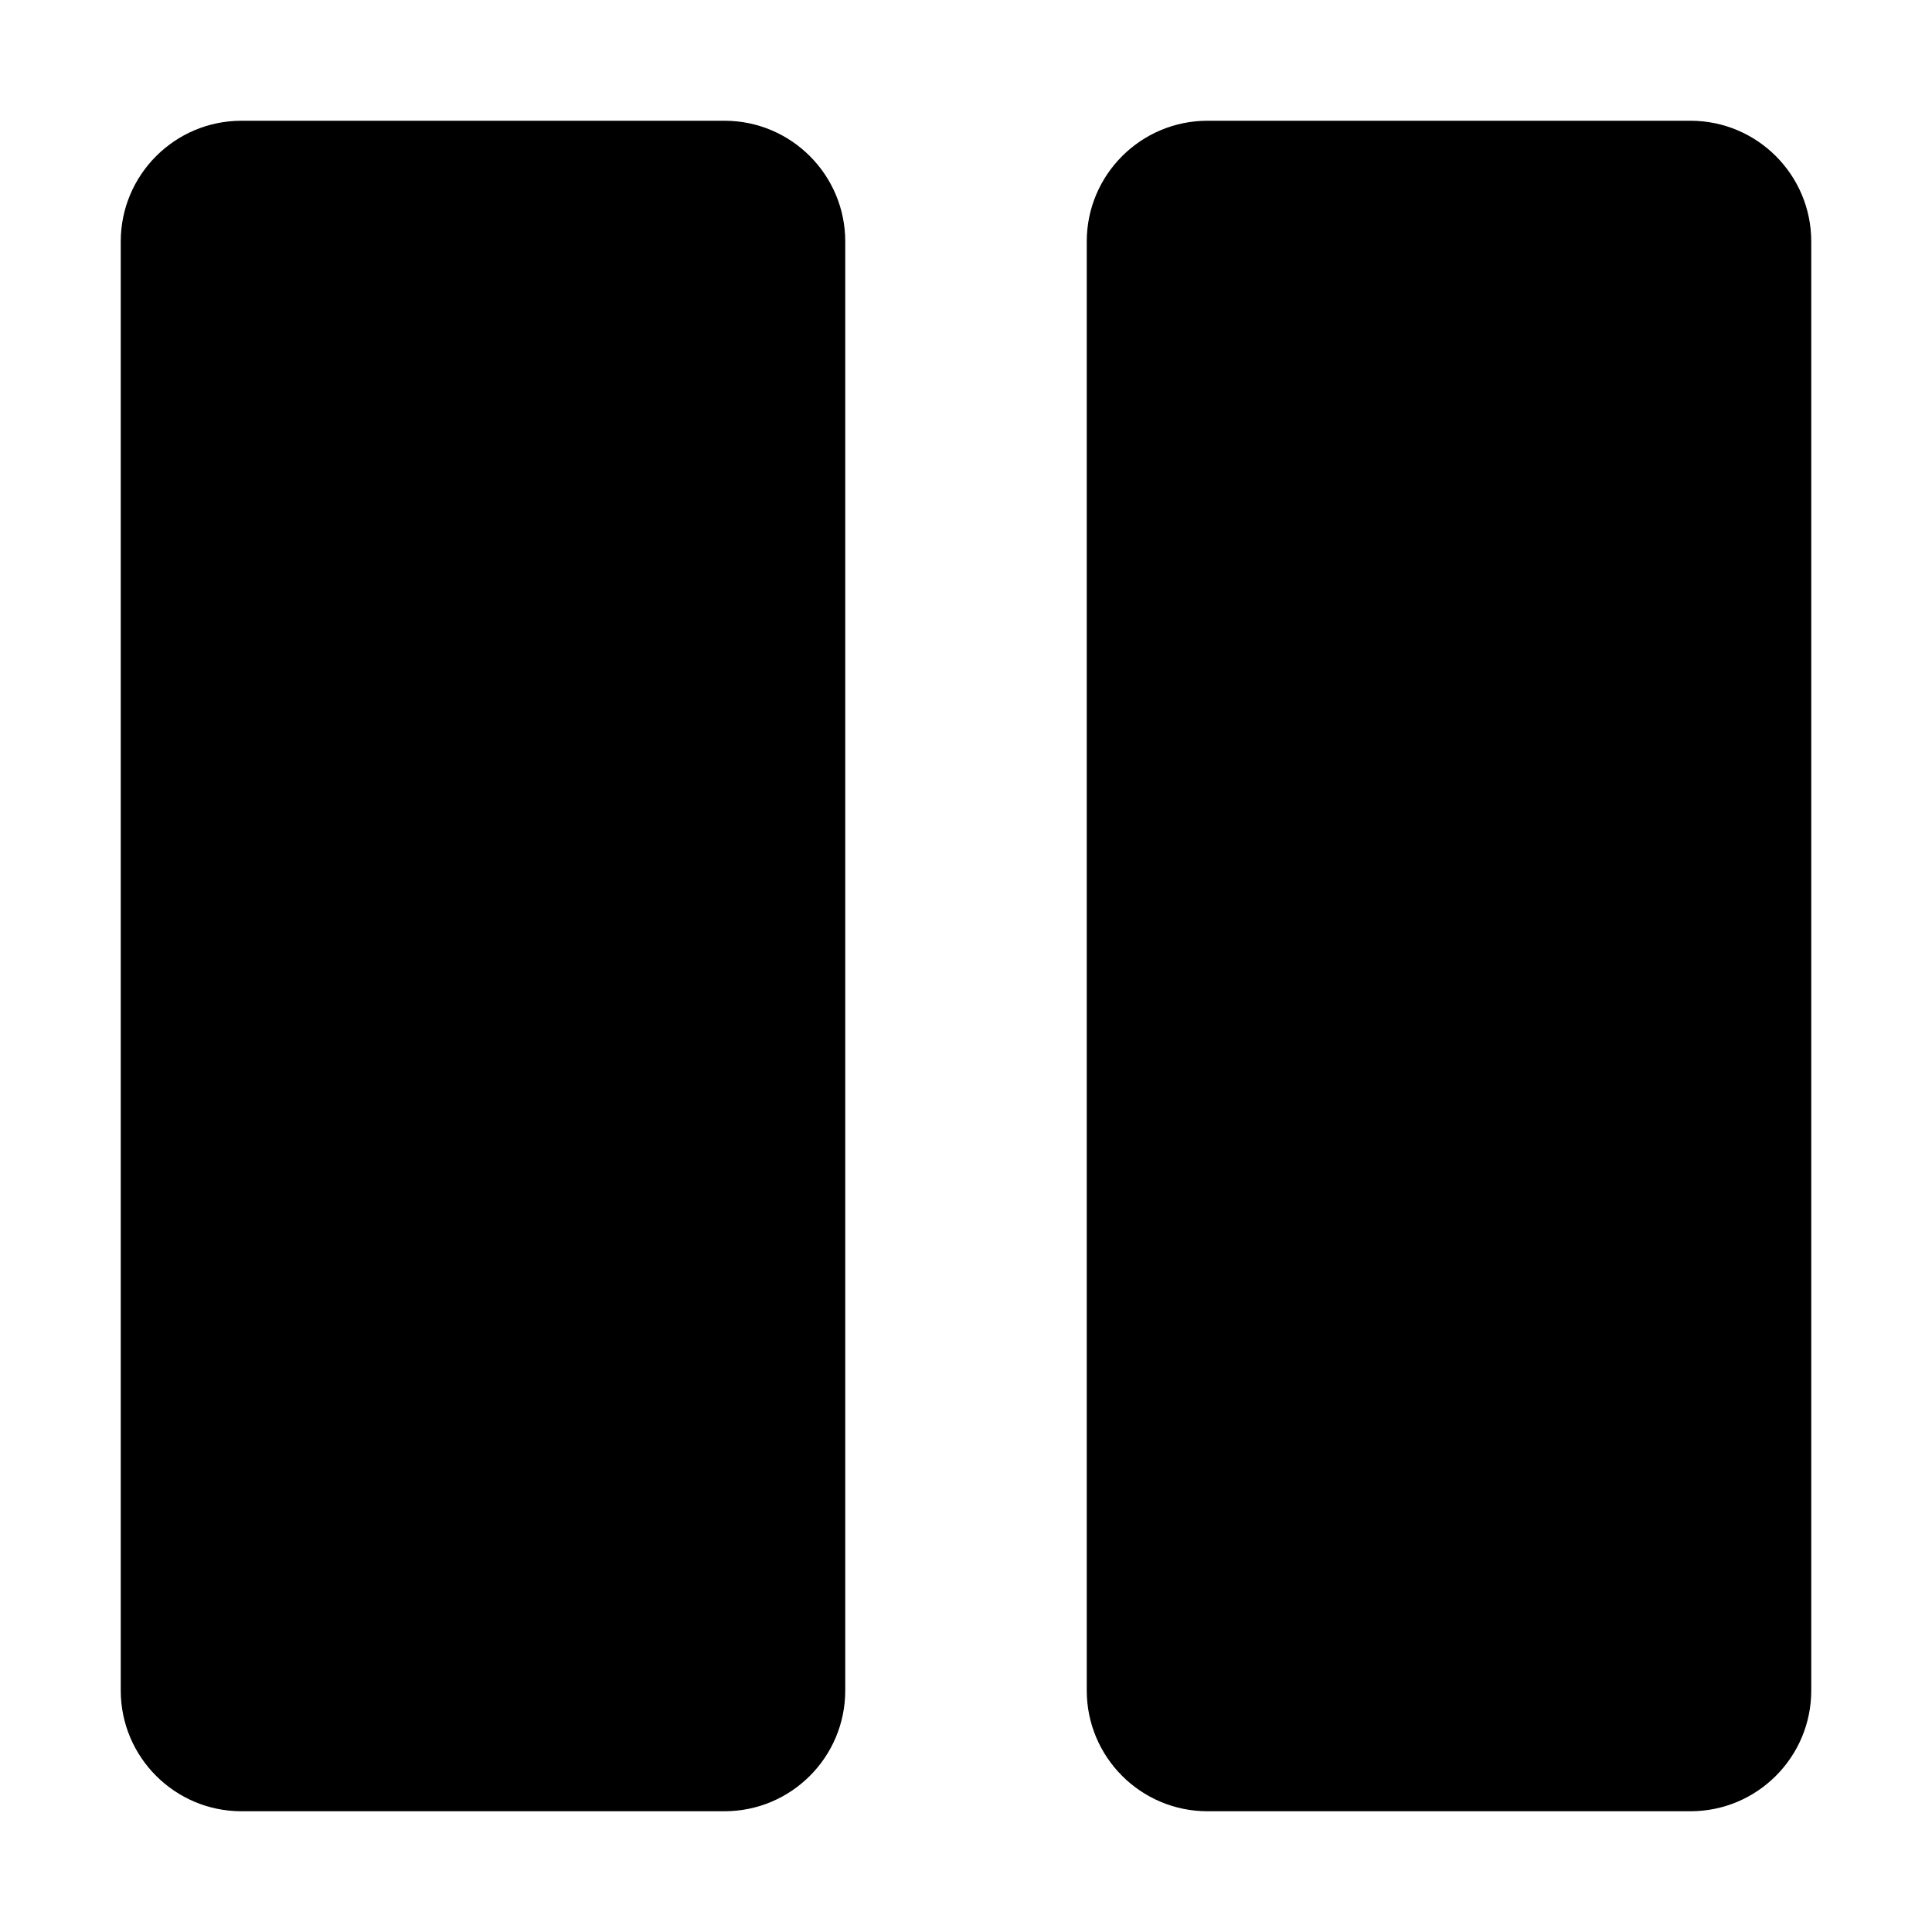
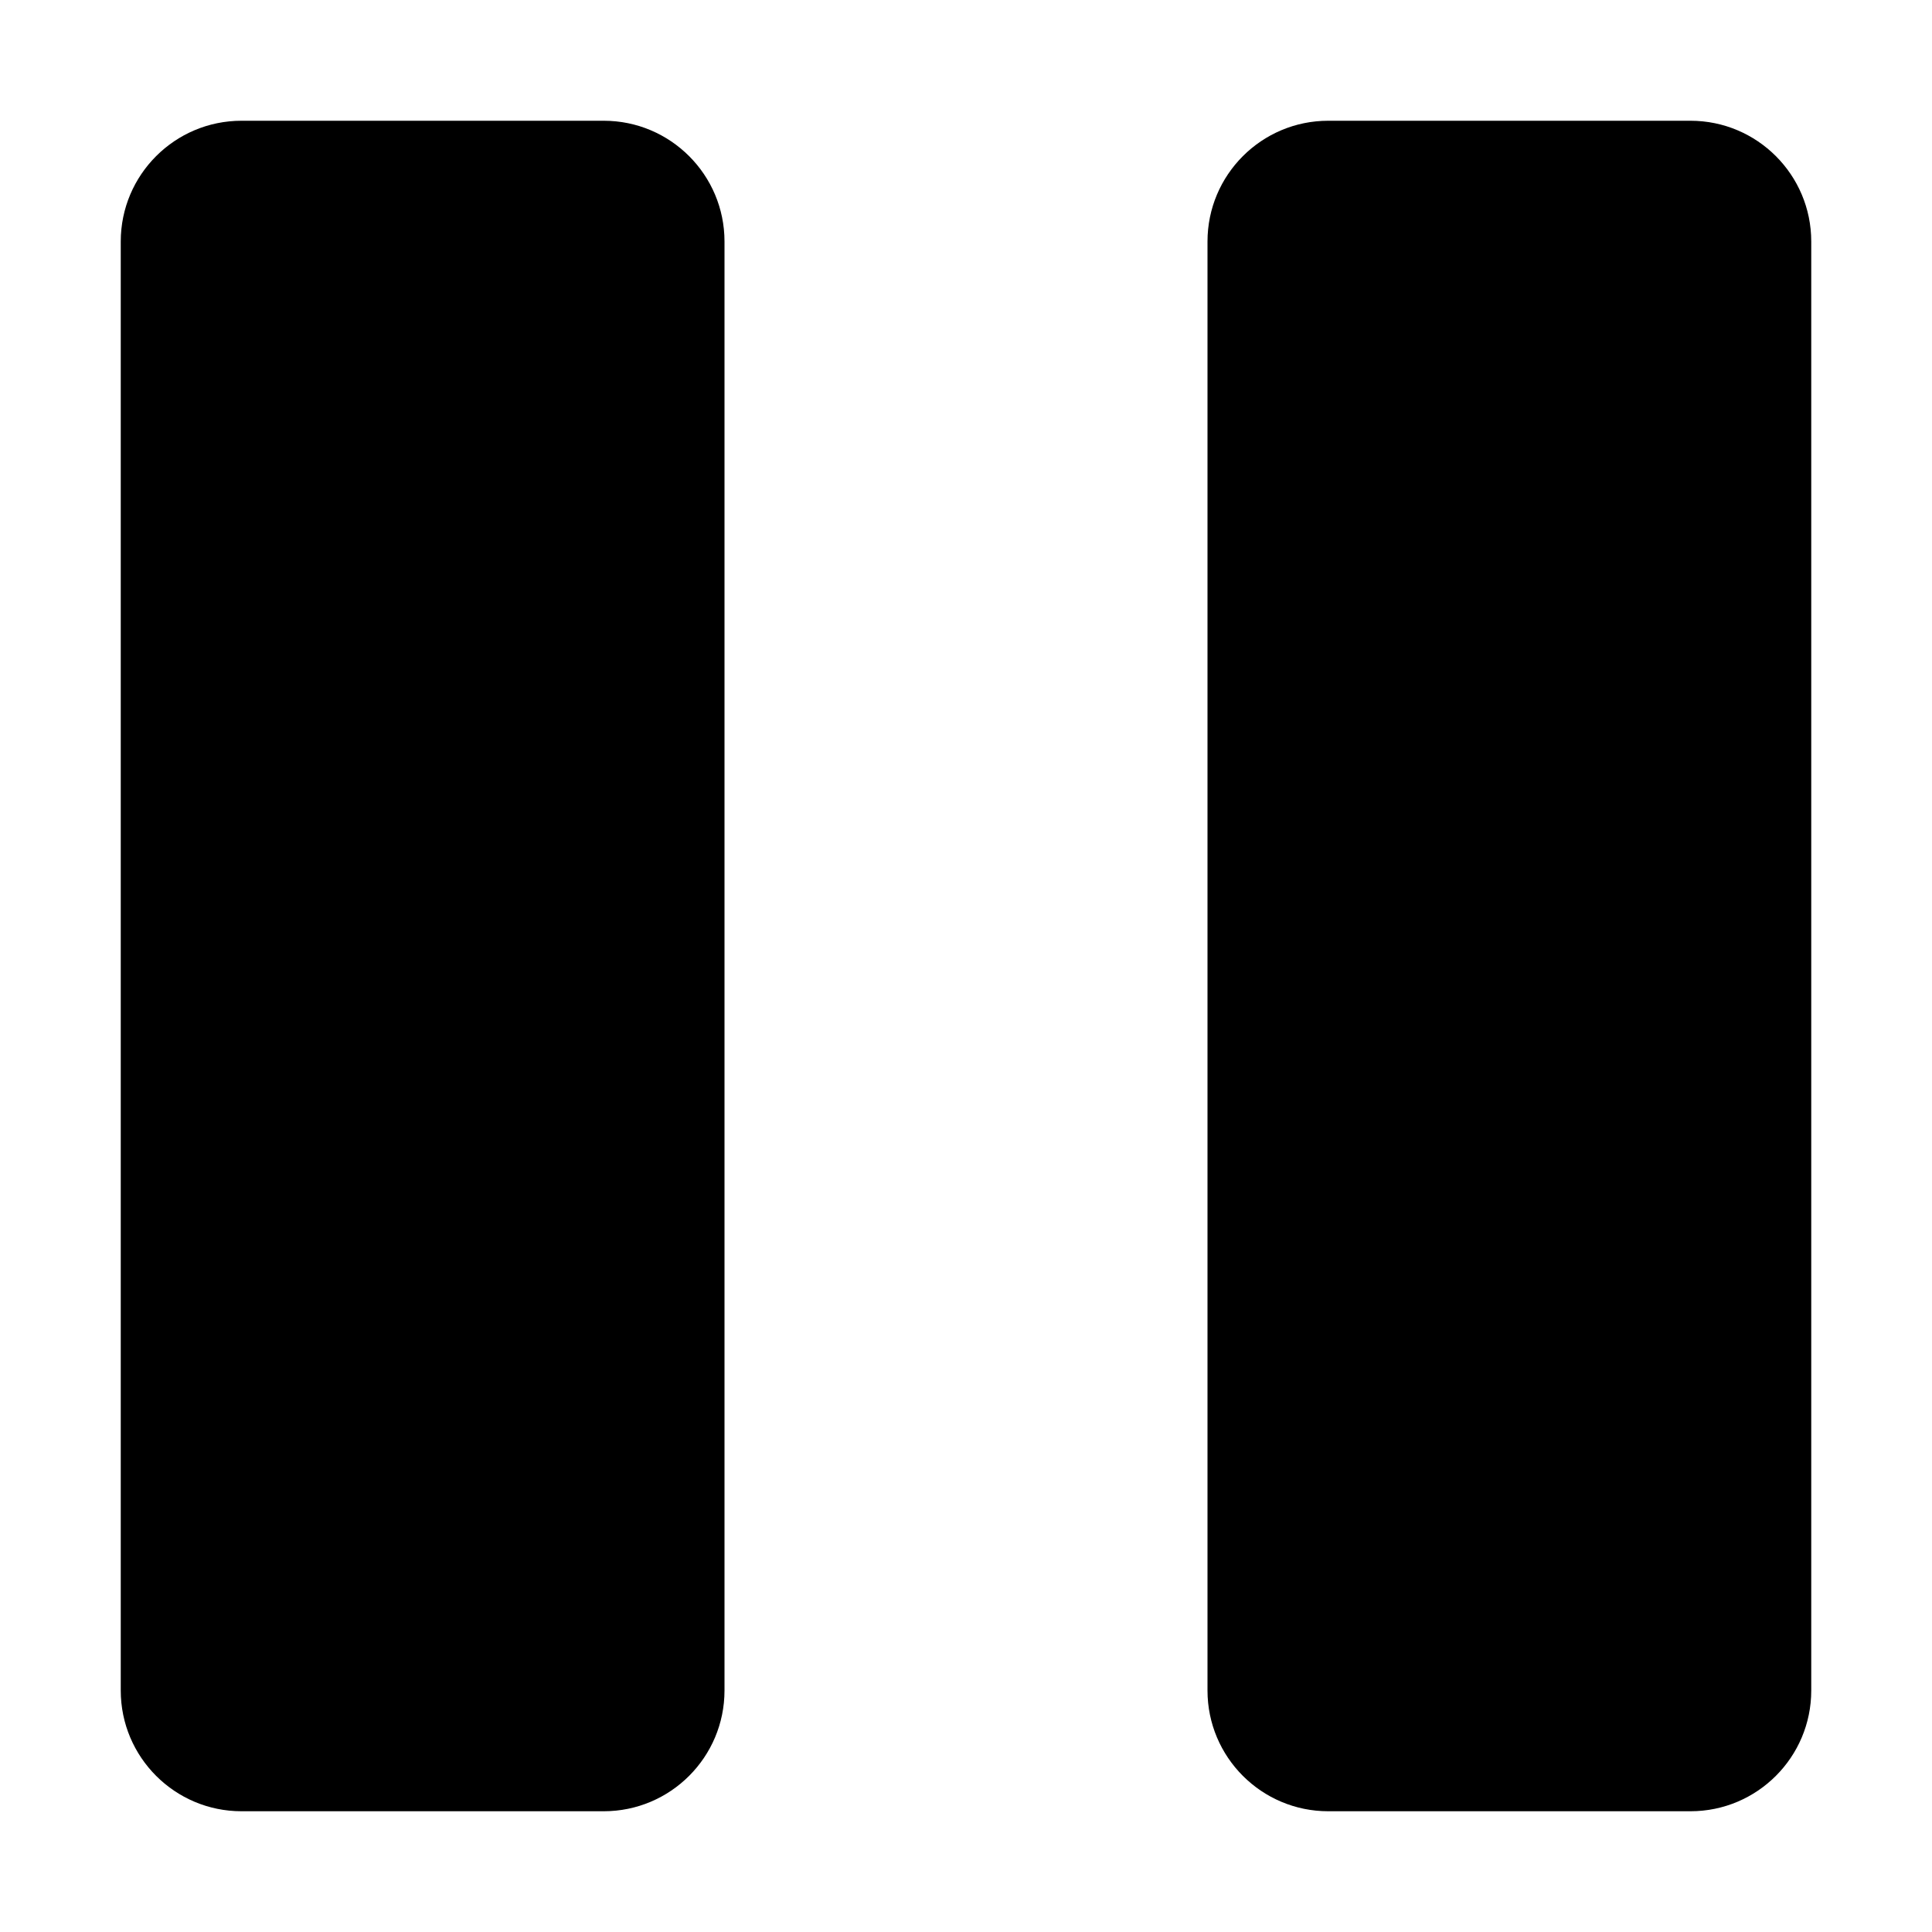
<svg xmlns="http://www.w3.org/2000/svg" width="16" height="16" id="svg4152" version="1.1" viewBox="0 0 16 16">
  <defs id="defs4154" />
  <g id="layer1">
-     <path style="color:#000000;font-style:normal;font-variant:normal;font-weight:normal;font-stretch:normal;font-size:medium;line-height:normal;font-family:sans-serif;font-variant-ligatures:normal;font-variant-position:normal;font-variant-caps:normal;font-variant-numeric:normal;font-variant-alternates:normal;font-feature-settings:normal;text-indent:0;text-align:start;text-decoration:none;text-decoration-line:none;text-decoration-style:solid;text-decoration-color:#000000;letter-spacing:normal;word-spacing:normal;text-transform:none;writing-mode:lr-tb;direction:ltr;text-orientation:mixed;dominant-baseline:auto;baseline-shift:baseline;text-anchor:start;white-space:normal;shape-padding:0;clip-rule:nonzero;display:inline;overflow:visible;visibility:visible;opacity:1;isolation:auto;mix-blend-mode:normal;color-interpolation:sRGB;color-interpolation-filters:linearRGB;solid-color:#000000;solid-opacity:1;vector-effect:none;fill:#000000;fill-opacity:1;fill-rule:nonzero;stroke:none;stroke-width:2;stroke-linecap:round;stroke-linejoin:round;stroke-miterlimit:4;stroke-dasharray:none;stroke-dashoffset:0;stroke-opacity:1;paint-order:normal;color-rendering:auto;image-rendering:auto;shape-rendering:auto;text-rendering:auto;enable-background:accumulate" d="M 2,1 C 1.448,1 1,1.448 1,2 v 12 c 5.52e-5,0.552 0.448,1 1,1 h 4 c 0.552,-5.5e-5 1,-0.448 1,-1 V 2 C 7,1.448 6.552,1 6,1 Z" id="rect4484" />
-     <path style="color:#000000;font-style:normal;font-variant:normal;font-weight:normal;font-stretch:normal;font-size:medium;line-height:normal;font-family:sans-serif;font-variant-ligatures:normal;font-variant-position:normal;font-variant-caps:normal;font-variant-numeric:normal;font-variant-alternates:normal;font-feature-settings:normal;text-indent:0;text-align:start;text-decoration:none;text-decoration-line:none;text-decoration-style:solid;text-decoration-color:#000000;letter-spacing:normal;word-spacing:normal;text-transform:none;writing-mode:lr-tb;direction:ltr;text-orientation:mixed;dominant-baseline:auto;baseline-shift:baseline;text-anchor:start;white-space:normal;shape-padding:0;clip-rule:nonzero;display:inline;overflow:visible;visibility:visible;opacity:1;isolation:auto;mix-blend-mode:normal;color-interpolation:sRGB;color-interpolation-filters:linearRGB;solid-color:#000000;solid-opacity:1;vector-effect:none;fill:#000000;fill-opacity:1;fill-rule:nonzero;stroke:none;stroke-width:2;stroke-linecap:round;stroke-linejoin:round;stroke-miterlimit:4;stroke-dasharray:none;stroke-dashoffset:0;stroke-opacity:1;paint-order:normal;color-rendering:auto;image-rendering:auto;shape-rendering:auto;text-rendering:auto;enable-background:accumulate" d="M 10,1 C 9.448,1 9,1.448 9,2 v 12 c 5.52e-5,0.552 0.448,1 1,1 h 4 c 0.552,-5.5e-5 1,-0.448 1,-1 V 2 C 15,1.448 14.552,1 14,1 Z" id="rect4484-3" />
+     <path style="color:#000000;font-style:normal;font-variant:normal;font-weight:normal;font-stretch:normal;font-size:medium;line-height:normal;font-family:sans-serif;font-variant-ligatures:normal;font-variant-position:normal;font-variant-caps:normal;font-variant-numeric:normal;font-variant-alternates:normal;font-feature-settings:normal;text-indent:0;text-align:start;text-decoration:none;text-decoration-line:none;text-decoration-style:solid;text-decoration-color:#000000;letter-spacing:normal;word-spacing:normal;text-transform:none;writing-mode:lr-tb;direction:ltr;text-orientation:mixed;dominant-baseline:auto;baseline-shift:baseline;text-anchor:start;white-space:normal;shape-padding:0;clip-rule:nonzero;display:inline;overflow:visible;visibility:visible;opacity:1;isolation:auto;mix-blend-mode:normal;color-interpolation:sRGB;color-interpolation-filters:linearRGB;solid-color:#000000;solid-opacity:1;vector-effect:none;fill:#000000;fill-opacity:1;fill-rule:nonzero;stroke:none;stroke-width:2;stroke-linecap:round;stroke-linejoin:round;stroke-miterlimit:4;stroke-dasharray:none;stroke-dashoffset:0;stroke-opacity:1;paint-order:normal;color-rendering:auto;image-rendering:auto;shape-rendering:auto;text-rendering:auto;enable-background:accumulate" d="M 2,1 C 1.448,1 1,1.448 1,2 v 12 c 5.52e-5,0.552 0.448,1 1,1 h 3 c 0.552,-5.5e-5 1,-0.448 1,-1 V 2 C 6,1.448 5.552,1 5,1 Z" id="rect4484" />
+     <path style="color:#000000;font-style:normal;font-variant:normal;font-weight:normal;font-stretch:normal;font-size:medium;line-height:normal;font-family:sans-serif;font-variant-ligatures:normal;font-variant-position:normal;font-variant-caps:normal;font-variant-numeric:normal;font-variant-alternates:normal;font-feature-settings:normal;text-indent:0;text-align:start;text-decoration:none;text-decoration-line:none;text-decoration-style:solid;text-decoration-color:#000000;letter-spacing:normal;word-spacing:normal;text-transform:none;writing-mode:lr-tb;direction:ltr;text-orientation:mixed;dominant-baseline:auto;baseline-shift:baseline;text-anchor:start;white-space:normal;shape-padding:0;clip-rule:nonzero;display:inline;overflow:visible;visibility:visible;opacity:1;isolation:auto;mix-blend-mode:normal;color-interpolation:sRGB;color-interpolation-filters:linearRGB;solid-color:#000000;solid-opacity:1;vector-effect:none;fill:#000000;fill-opacity:1;fill-rule:nonzero;stroke:none;stroke-width:2;stroke-linecap:round;stroke-linejoin:round;stroke-miterlimit:4;stroke-dasharray:none;stroke-dashoffset:0;stroke-opacity:1;paint-order:normal;color-rendering:auto;image-rendering:auto;shape-rendering:auto;text-rendering:auto;enable-background:accumulate" d="m 11,1 c -0.552,5.52e-5 -1,0.448 -1,1 v 12 c 5.5e-5,0.552 0.448,1 1,1 h 3 c 0.552,-5.5e-5 1,-0.448 1,-1 V 2 C 15,1.448 14.552,1 14,1 Z" id="rect4484-3" />
  </g>
</svg>
